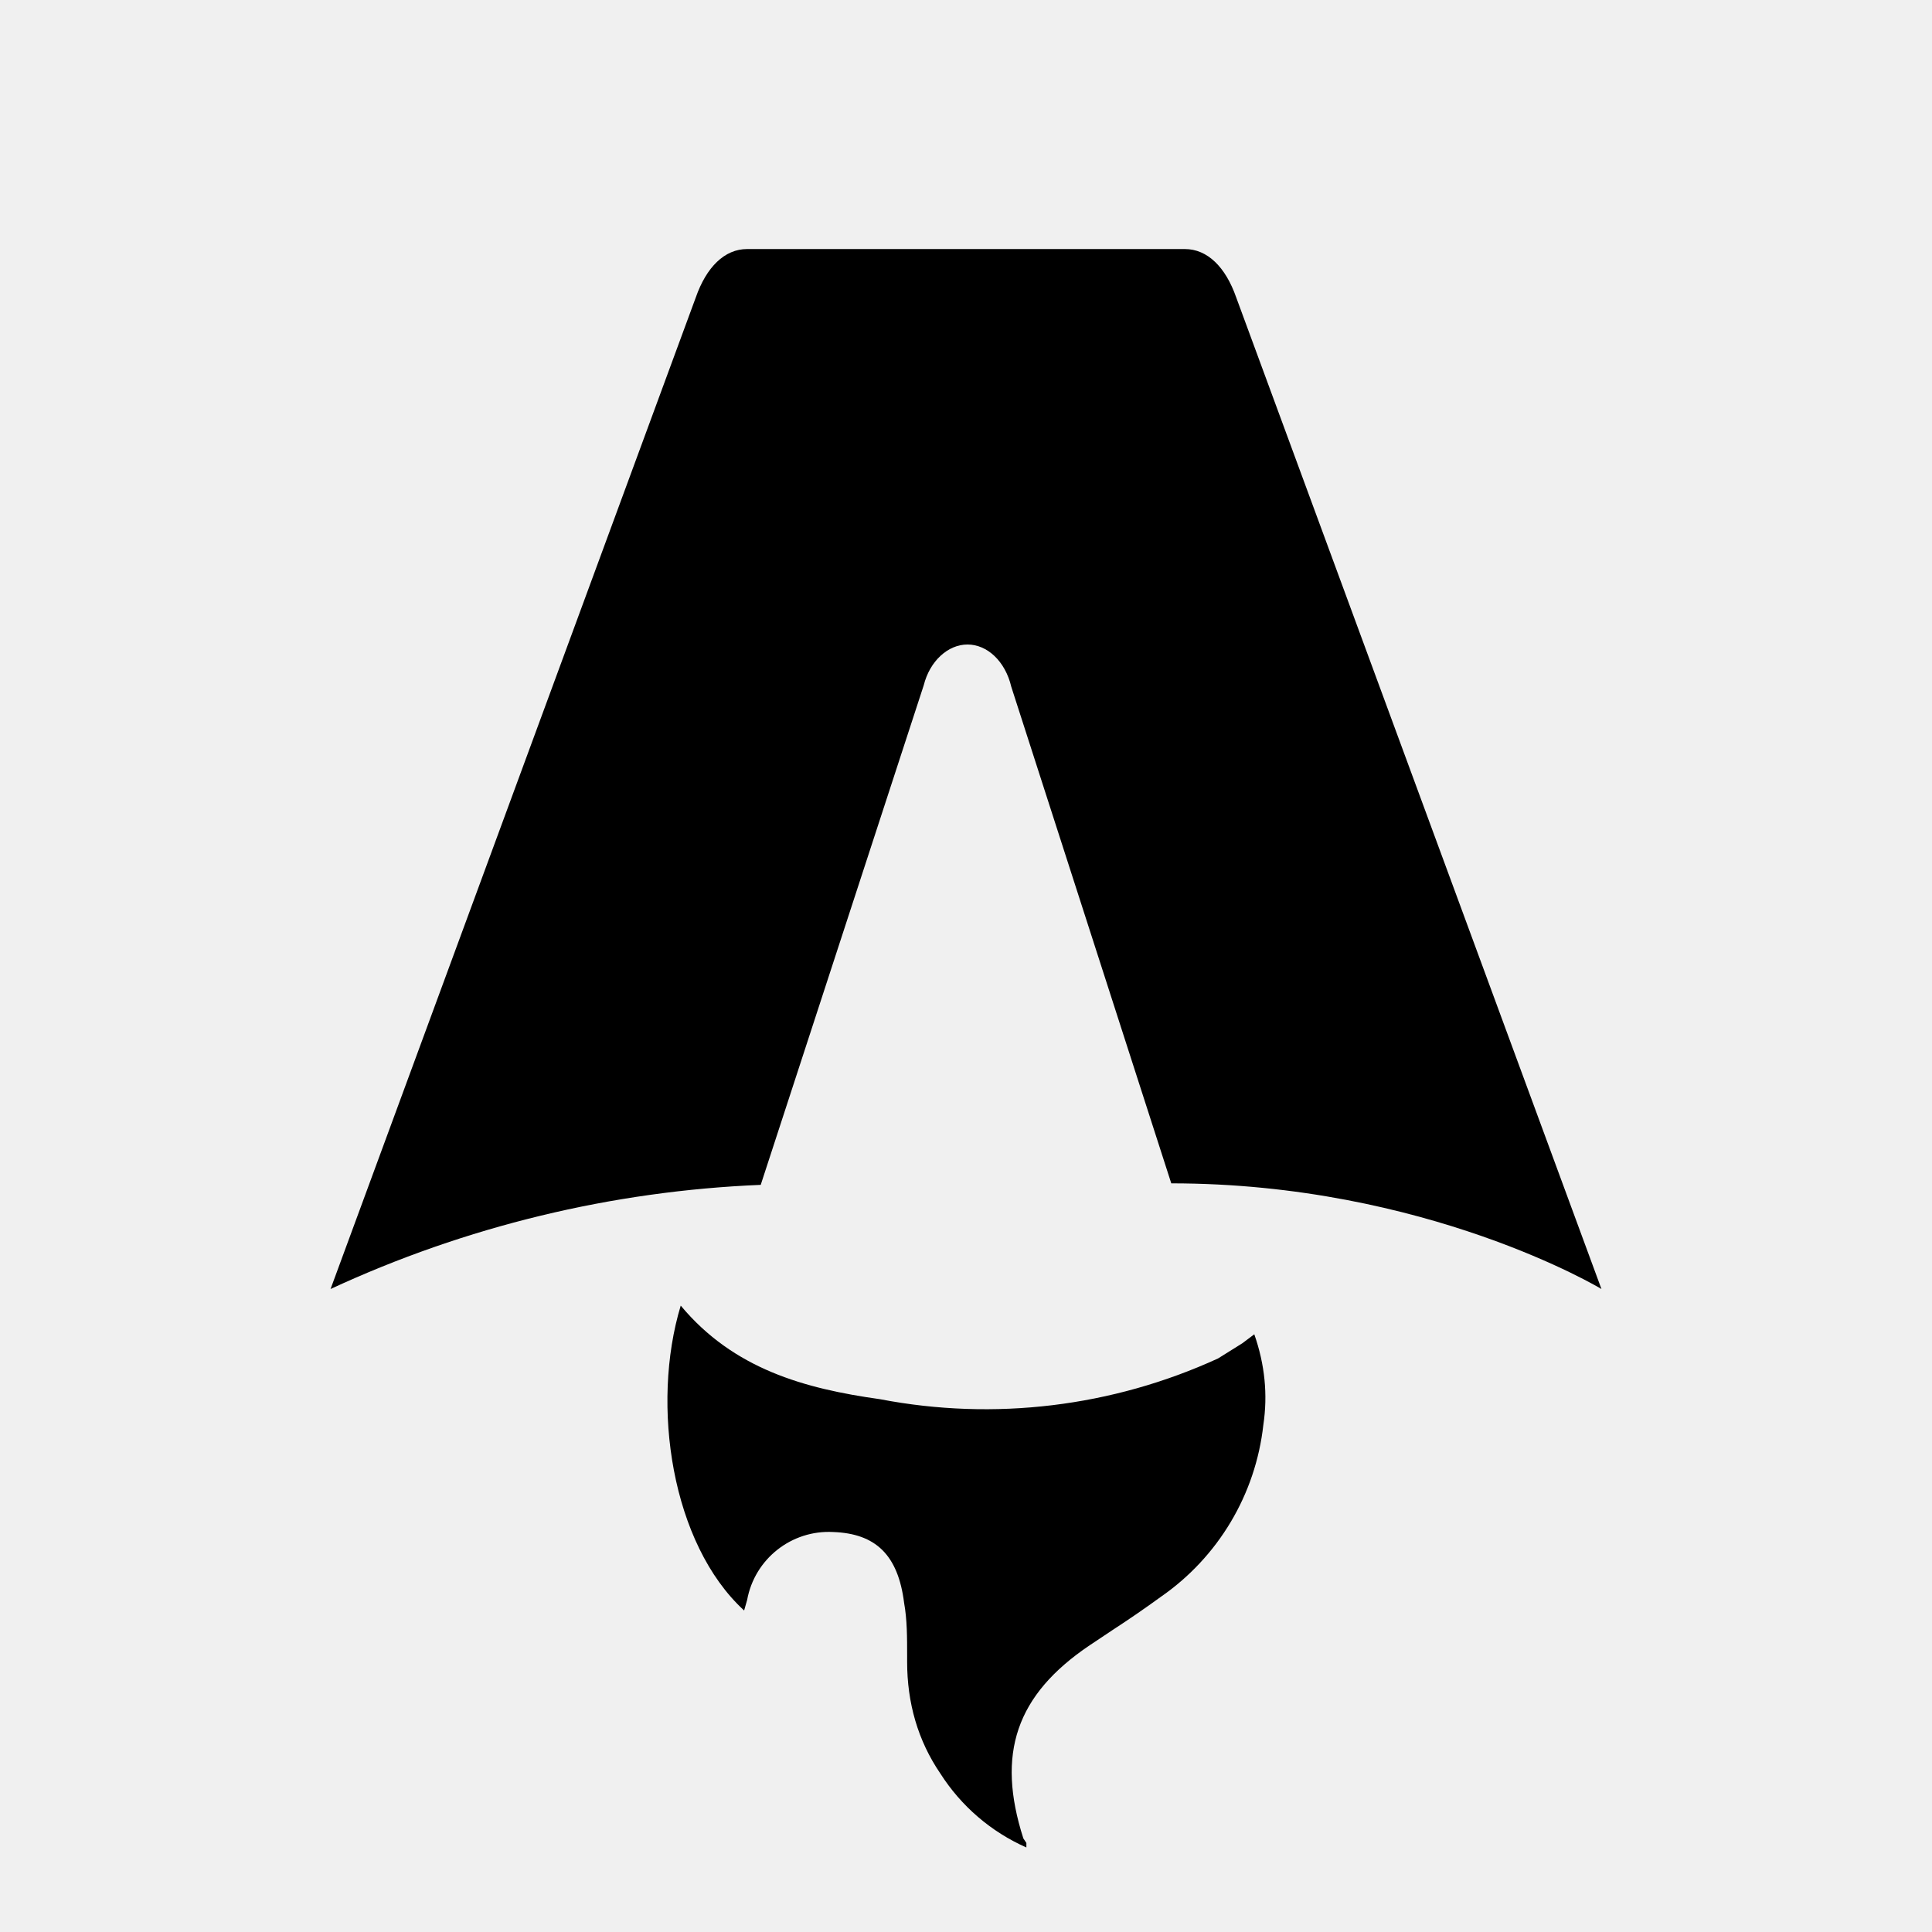
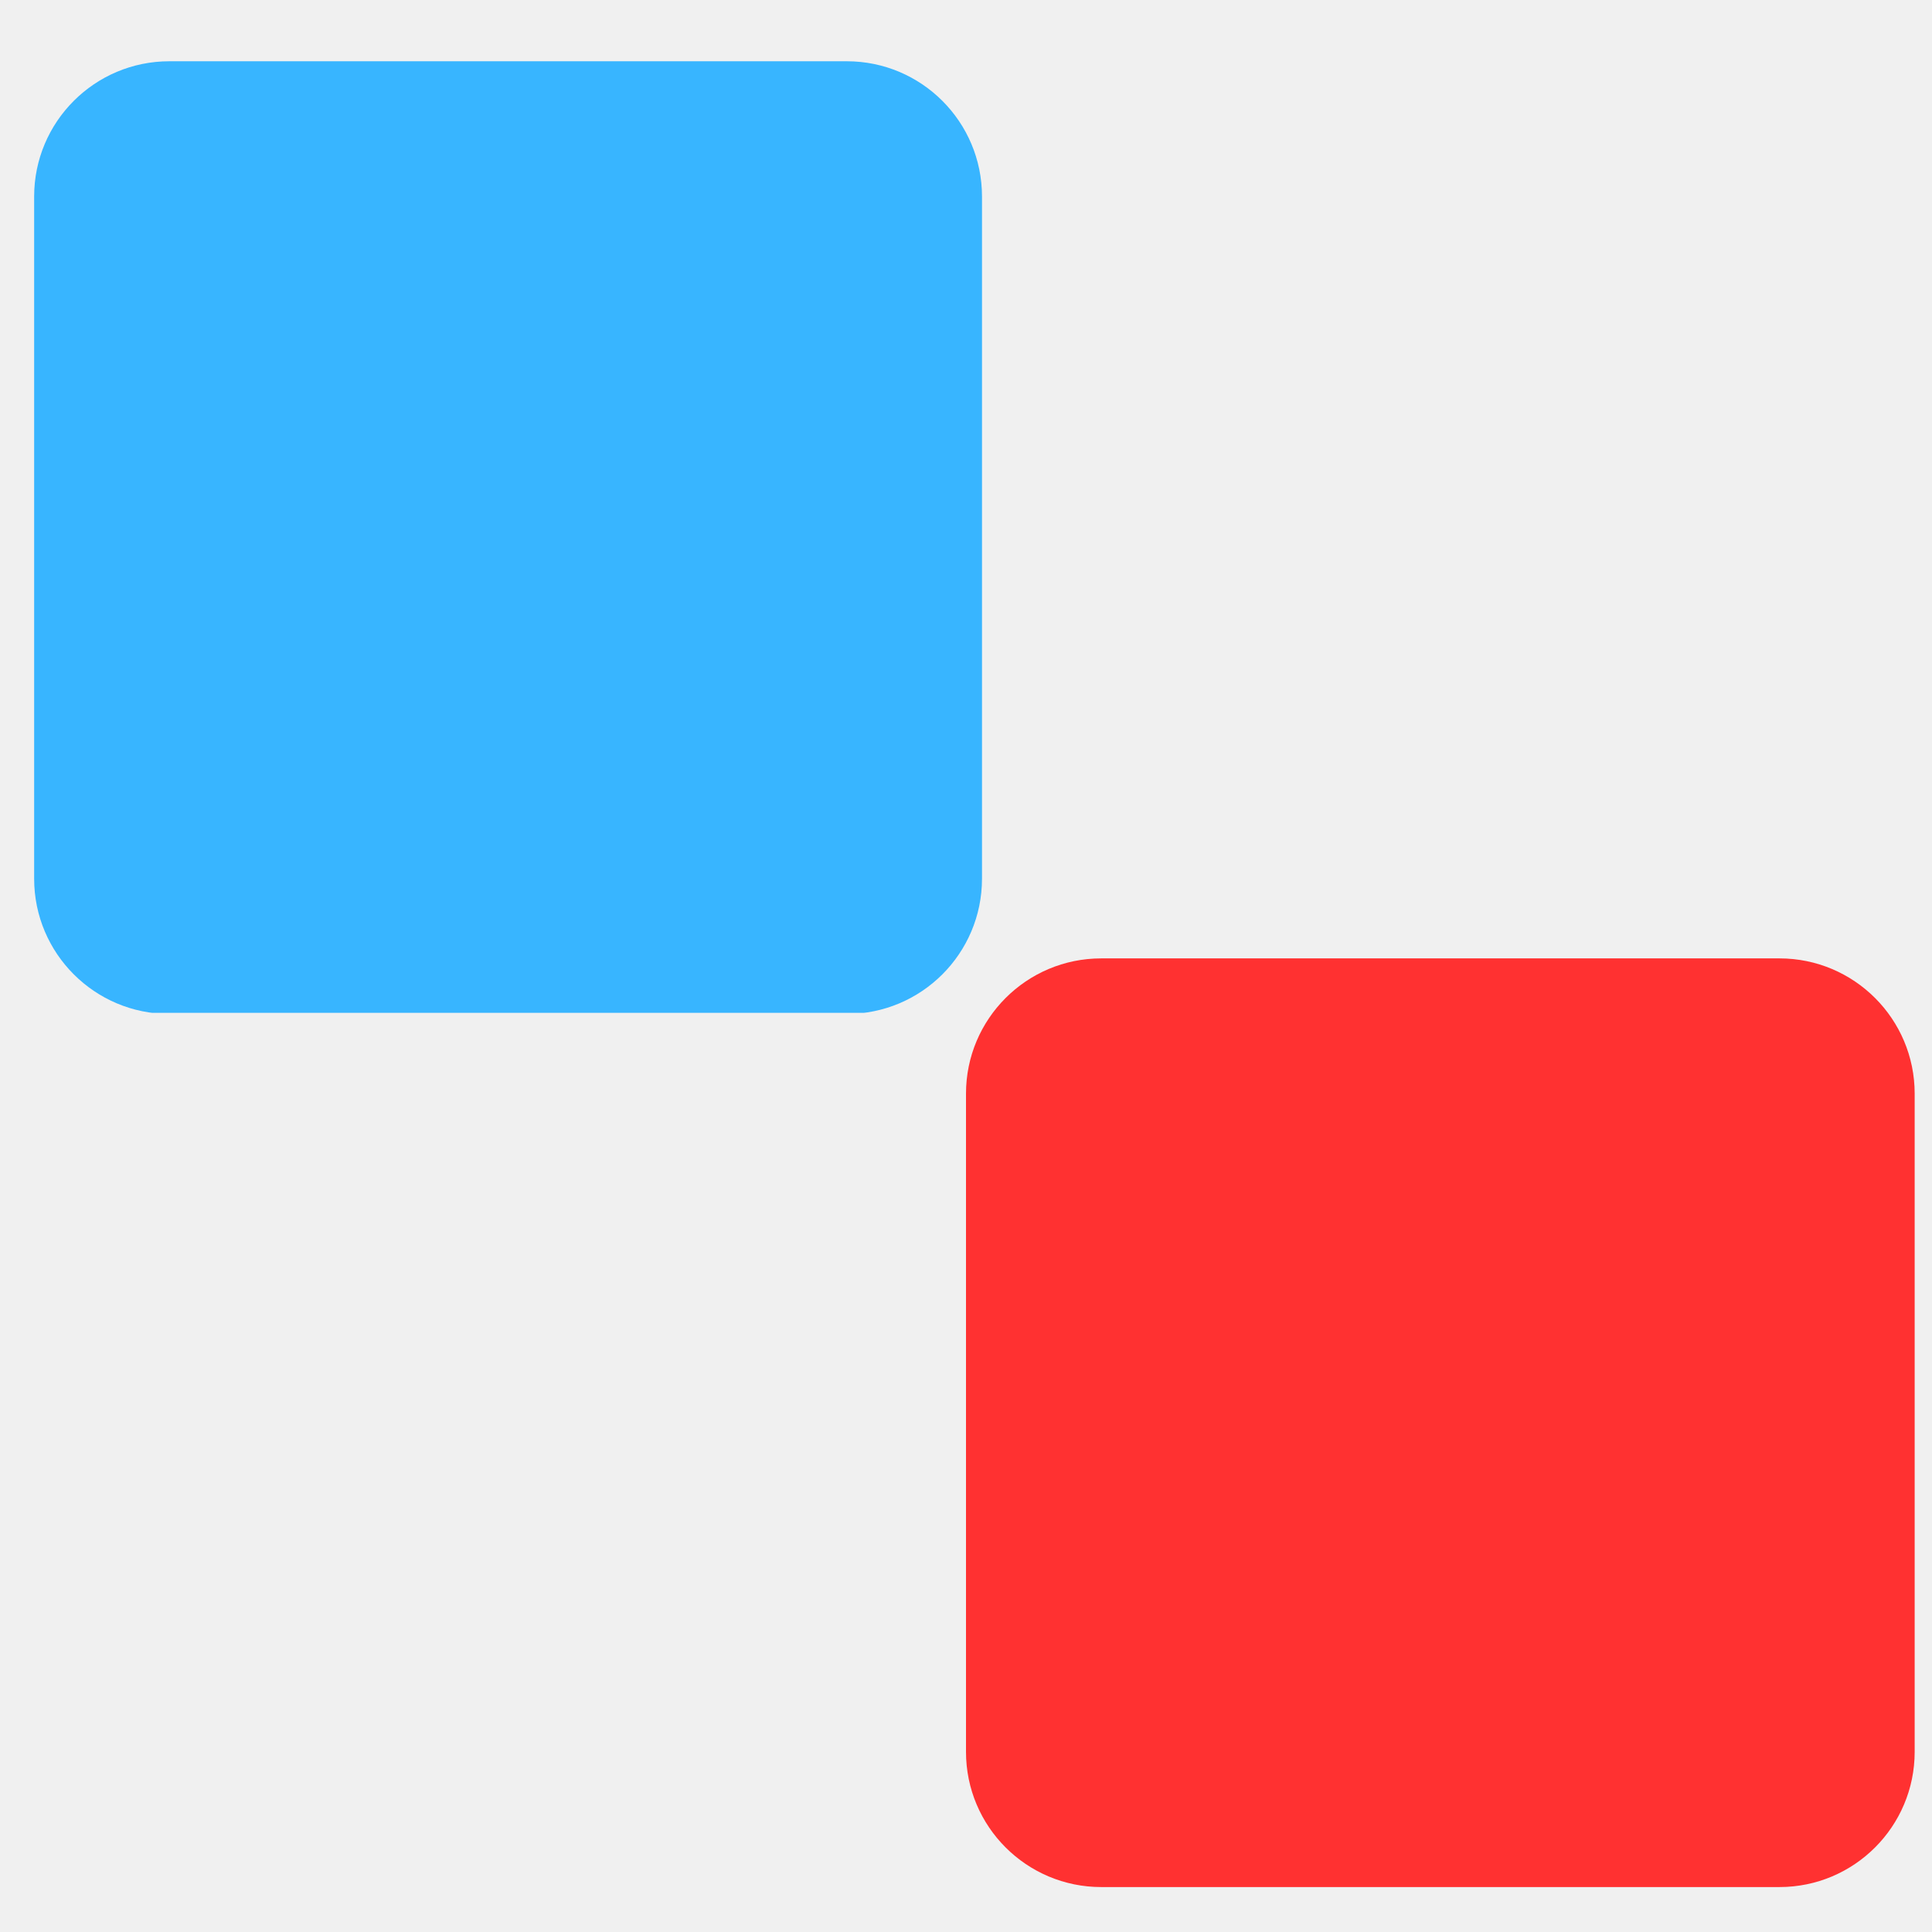
- <svg xmlns="http://www.w3.org/2000/svg" fill="none" viewBox="0 0 128 128">
-   <path d="M50.4 78.5a75.1 75.1 0 0 0-28.5 6.9l24.2-65.7c.7-2 1.9-3.2 3.4-3.2h29c1.5 0 2.7 1.2 3.4 3.2l24.2 65.7s-11.6-7-28.5-7L67 45.5c-.4-1.7-1.6-2.8-2.9-2.8-1.3 0-2.5 1.1-2.9 2.7L50.4 78.5Zm-1.1 28.2Zm-4.2-20.2c-2 6.6-.6 15.8 4.2 20.2a17.5 17.5 0 0 1 .2-.7 5.5 5.5 0 0 1 5.7-4.5c2.8.1 4.3 1.5 4.7 4.7.2 1.1.2 2.3.2 3.5v.4c0 2.7.7 5.2 2.2 7.4a13 13 0 0 0 5.7 4.9v-.3l-.2-.3c-1.8-5.6-.5-9.5 4.4-12.8l1.5-1a73 73 0 0 0 3.2-2.2 16 16 0 0 0 6.8-11.4c.3-2 .1-4-.6-6l-.8.6-1.6 1a37 37 0 0 1-22.4 2.7c-5-.7-9.7-2-13.2-6.2Z" />
-   <style>
-         path { fill: #000; }
-         @media (prefers-color-scheme: dark) {
-             path { fill: #FFF; }
-         }
-     </style>
+ <svg xmlns="http://www.w3.org/2000/svg" width="500" zoomAndPan="magnify" viewBox="0 0 375 375" height="500" preserveAspectRatio="xMidYMid meet" version="1.2">
+   <defs>
+     <clipPath id="645fc47aed">
+       <path d="M 6.629 11.891 L 190.605 11.891 L 190.605 197 L 6.629 197 Z M 6.629 11.891 " />
+     </clipPath>
+     <clipPath id="fc6843390b">
+       <path d="M 32.879 11.891 L 164.355 11.891 C 178.852 11.891 190.605 23.645 190.605 38.141 L 190.605 170.559 C 190.605 185.055 178.852 196.809 164.355 196.809 L 32.879 196.809 C 18.383 196.809 6.629 185.055 6.629 170.559 L 6.629 38.141 C 6.629 23.645 18.383 11.891 32.879 11.891 Z M 32.879 11.891 " />
+     </clipPath>
+     <clipPath id="2bc8f84e89">
+       <path d="M 187.5 186.023 L 371.98 186.023 L 371.98 366.277 L 187.5 366.277 Z M 187.5 186.023 " />
+     </clipPath>
+     <clipPath id="d0500e4026">
+       <path d="M 213.75 186.023 L 345.387 186.023 C 359.883 186.023 371.637 197.777 371.637 212.273 L 371.637 340.027 C 371.637 354.527 359.883 366.277 345.387 366.277 L 213.75 366.277 C 199.254 366.277 187.5 354.527 187.5 340.027 L 187.5 212.273 C 187.5 197.777 199.254 186.023 213.75 186.023 Z M 213.75 186.023 " />
+     </clipPath>
+   </defs>
+   <g id="bb446d8523">
+     <g clip-rule="nonzero" clip-path="url(#645fc47aed)">
+       <g clip-rule="nonzero" clip-path="url(#fc6843390b)">
+         <path style=" stroke:none;fill-rule:nonzero;fill:#38b5ff;fill-opacity:1;" d="M 6.629 11.891 L 190.605 11.891 L 190.605 196.586 L 6.629 196.586 Z M 6.629 11.891 " />
+       </g>
+     </g>
+     <g clip-rule="nonzero" clip-path="url(#2bc8f84e89)">
+       <g clip-rule="nonzero" clip-path="url(#d0500e4026)">
+         <path style=" stroke:none;fill-rule:nonzero;fill:#ff3131;fill-opacity:1;" d="M 187.5 186.023 L 371.98 186.023 L 371.98 366.277 L 187.5 366.277 Z M 187.5 186.023 " />
+       </g>
+     </g>
+   </g>
</svg>
